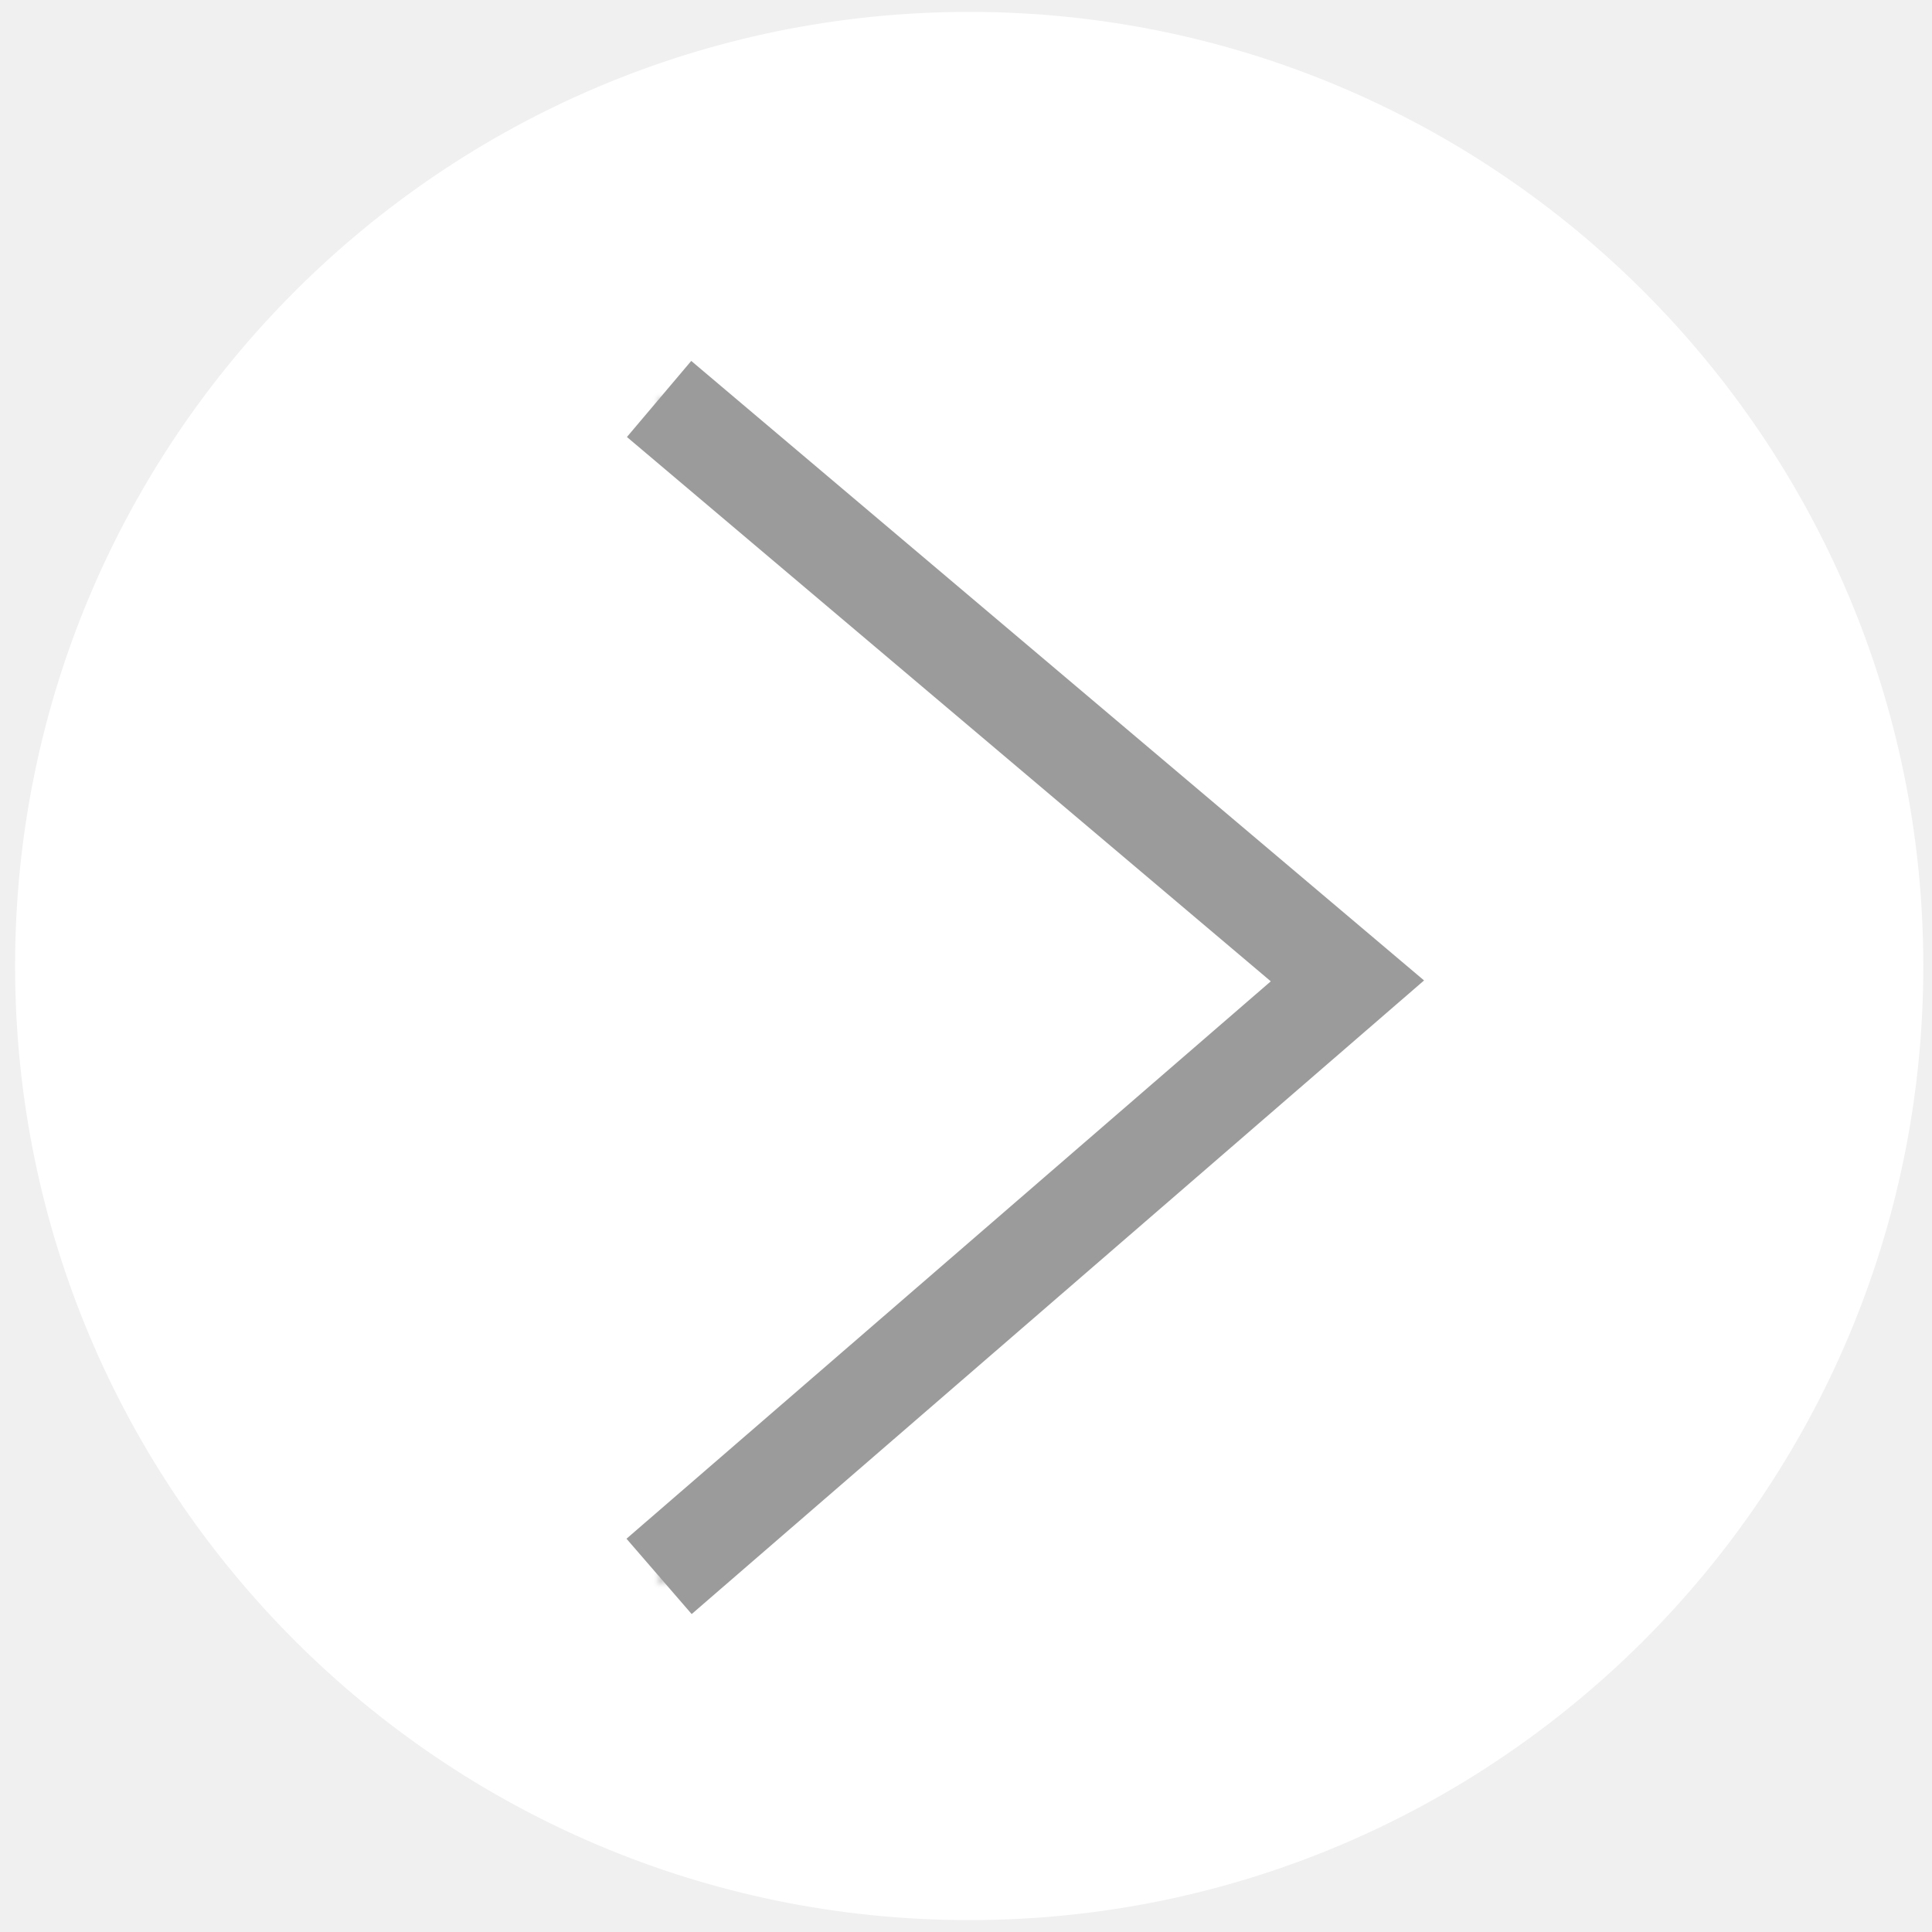
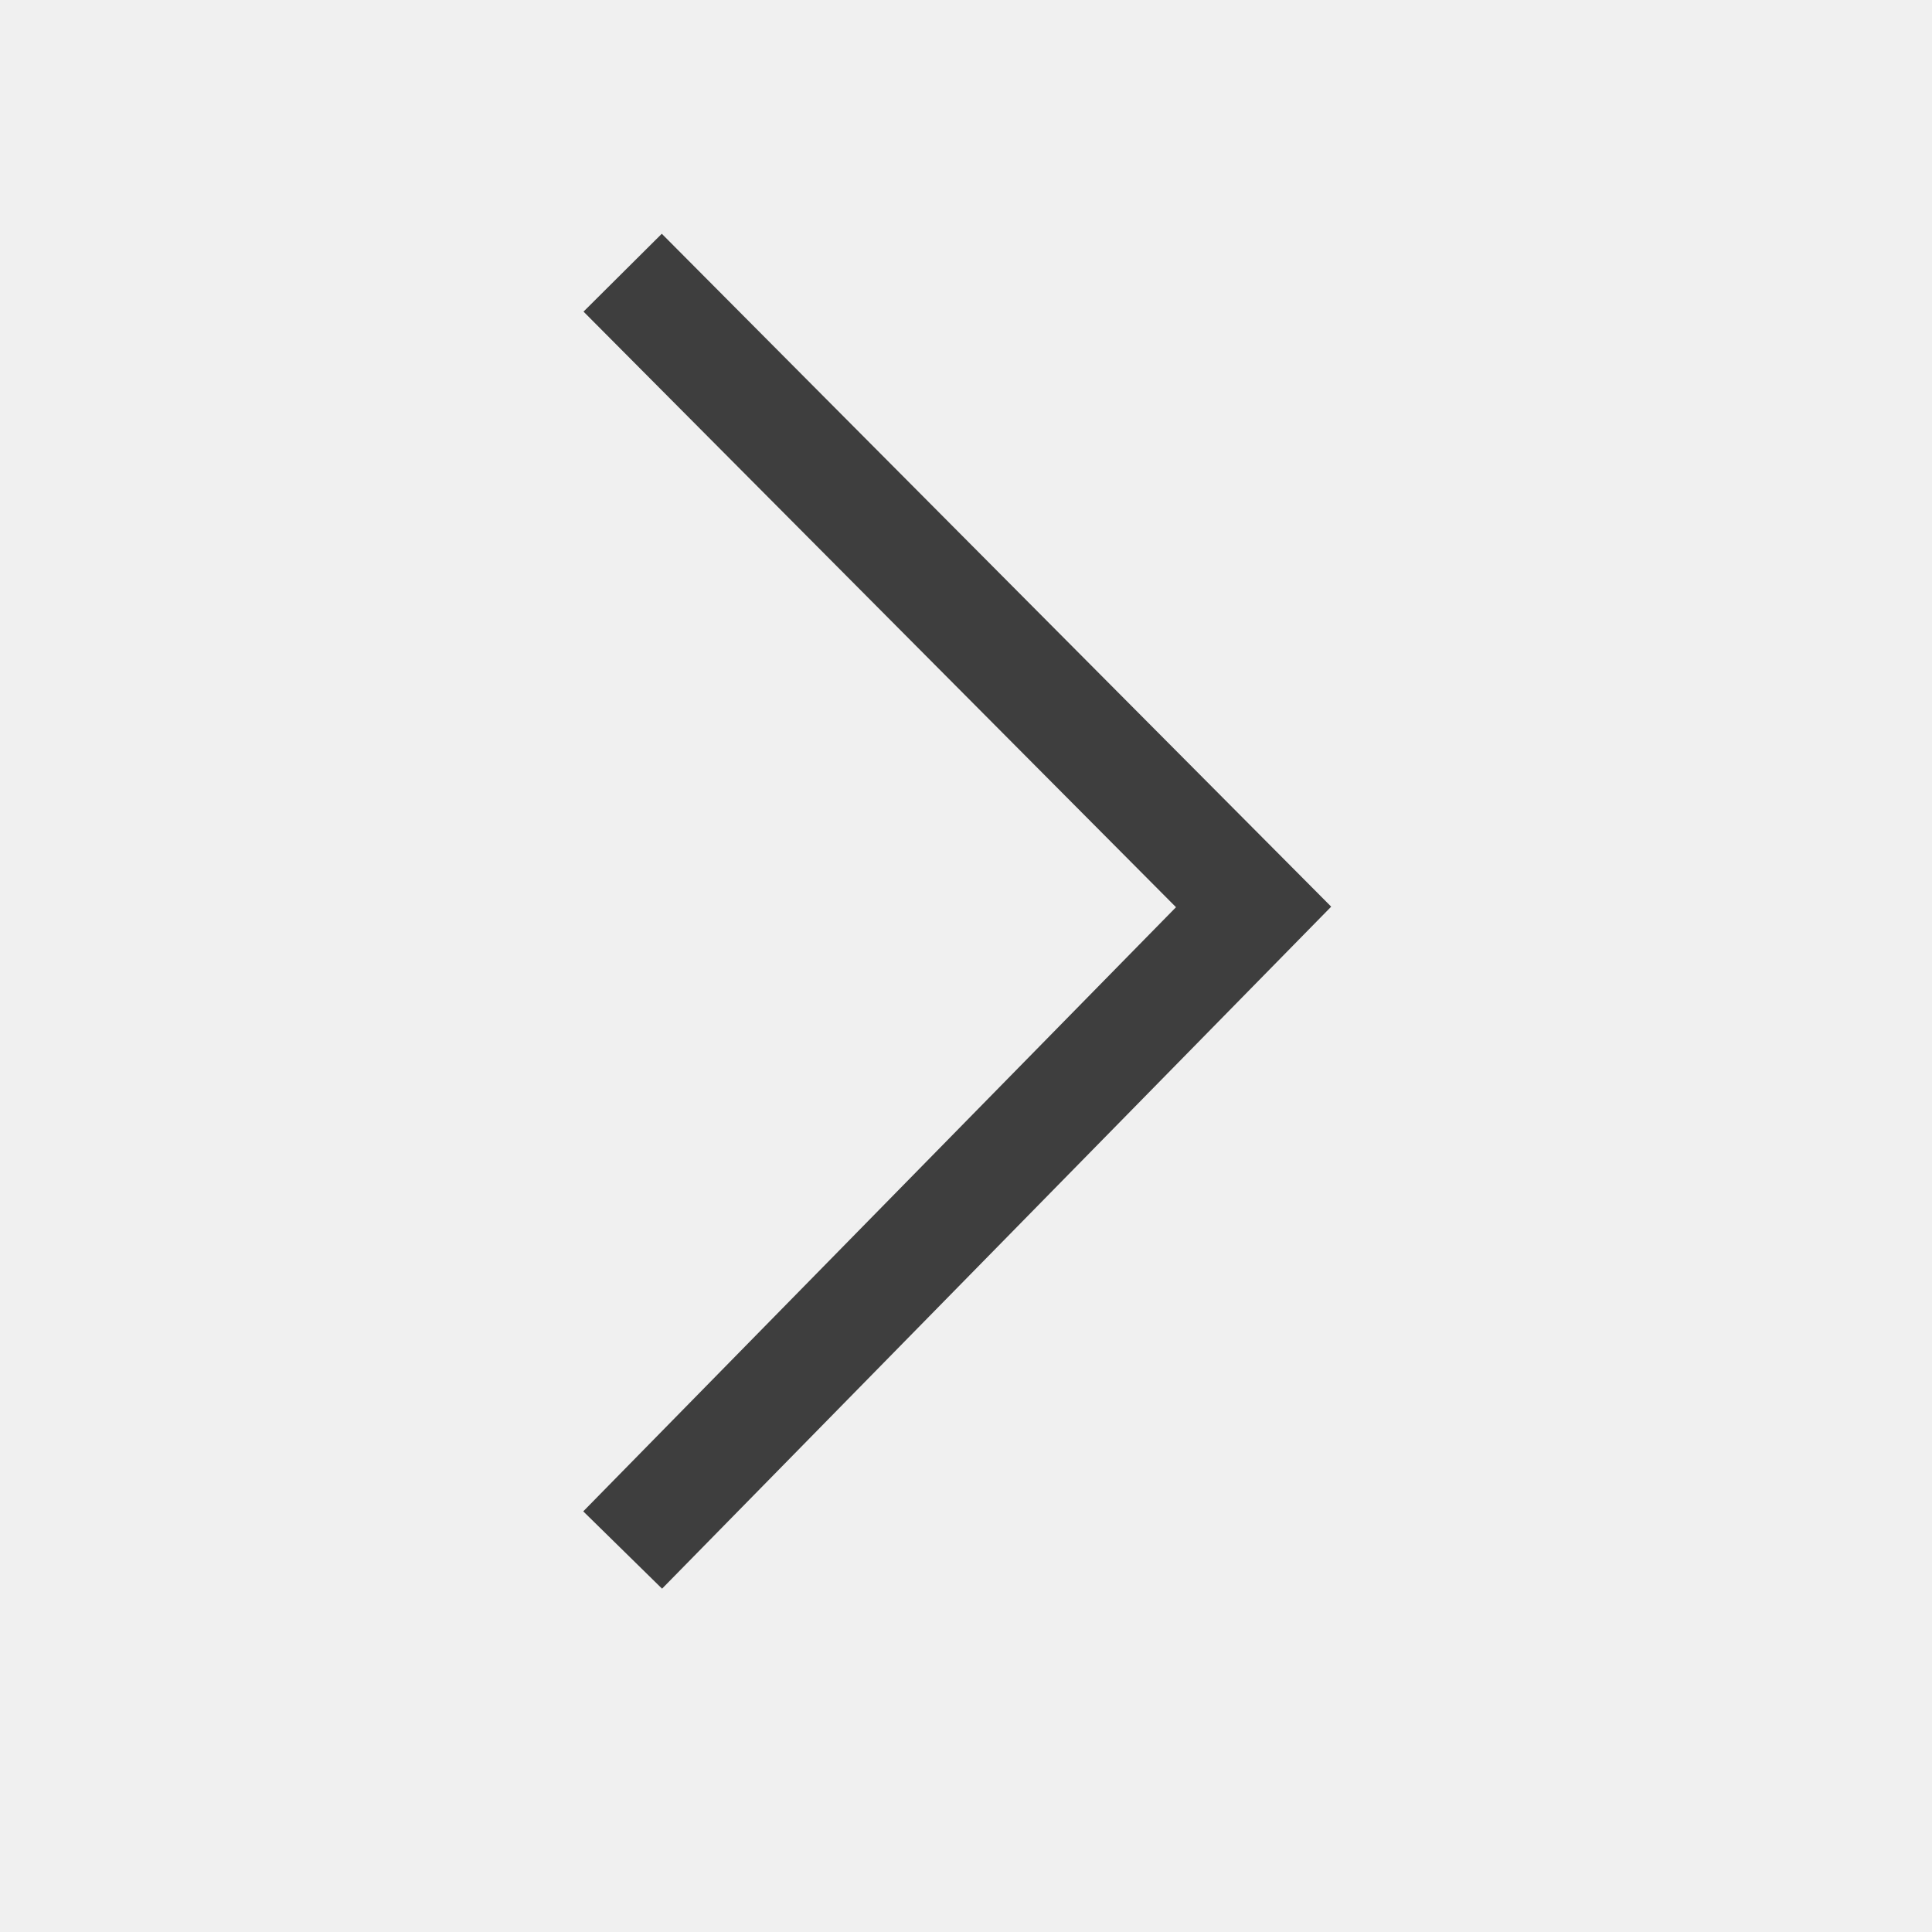
- <svg xmlns="http://www.w3.org/2000/svg" xmlns:xlink="http://www.w3.org/1999/xlink" version="1.1" preserveAspectRatio="xMidYMid meet" viewBox="0 0 640 640" width="25" height="25">
+ <svg xmlns="http://www.w3.org/2000/svg" xmlns:xlink="http://www.w3.org/1999/xlink" version="1.1" preserveAspectRatio="xMidYMid meet" viewBox="0 0 35 35" width="25" height="25">
  <defs>
-     <path d="M637.12 320C637.12 494.44 495.5 636.06 321.06 636.06C146.62 636.06 5 494.44 5 320C5 145.56 146.62 3.94 321.06 3.94C495.5 3.94 637.12 145.56 637.12 320Z" id="c28dMfOcFX" />
-     <path d="M218.33 522.2L446.35 324.93L218.33 132.16" id="b3Pyx3Us4i" />
+     <path d="M11.28 28.08L22.71 16.43L11.28 4.94" id="g20W7CWd4u" />
  </defs>
  <g>
    <g>
      <g>
-         <use xlink:href="#c28dMfOcFX" opacity="1" fill="#ffffff" fill-opacity="1" />
-       </g>
-       <g>
        <g>
-           <filter id="shadow3589070" x="209.33" y="123.16" width="247.02" height="409.04" filterUnits="userSpaceOnUse" primitiveUnits="userSpaceOnUse">
-             <feFlood />
-             <feComposite in2="SourceAlpha" operator="in" />
-             <feGaussianBlur stdDeviation="1" />
-             <feOffset dx="1" dy="1" result="afterOffset" />
-             <feFlood flood-color="#000000" flood-opacity="0.5" />
-             <feComposite in2="afterOffset" operator="in" />
-             <feMorphology operator="dilate" radius="1" />
-             <feComposite in2="SourceAlpha" operator="out" />
-           </filter>
-           <path d="M218.33 522.2L446.35 324.93L218.33 132.16" id="a1OZHm5GzL" fill="none" stroke="white" filter="url(#shadow3589070)" />
-         </g>
-         <g>
-           <use xlink:href="#b3Pyx3Us4i" opacity="1" fill-opacity="0" stroke="#9b9b9b" stroke-width="33" stroke-opacity="1" />
+           <use xlink:href="#g20W7CWd4u" opacity="1" fill-opacity="0" stroke="#3e3e3e" stroke-width="2" stroke-opacity="1" />
        </g>
      </g>
    </g>
  </g>
</svg>
